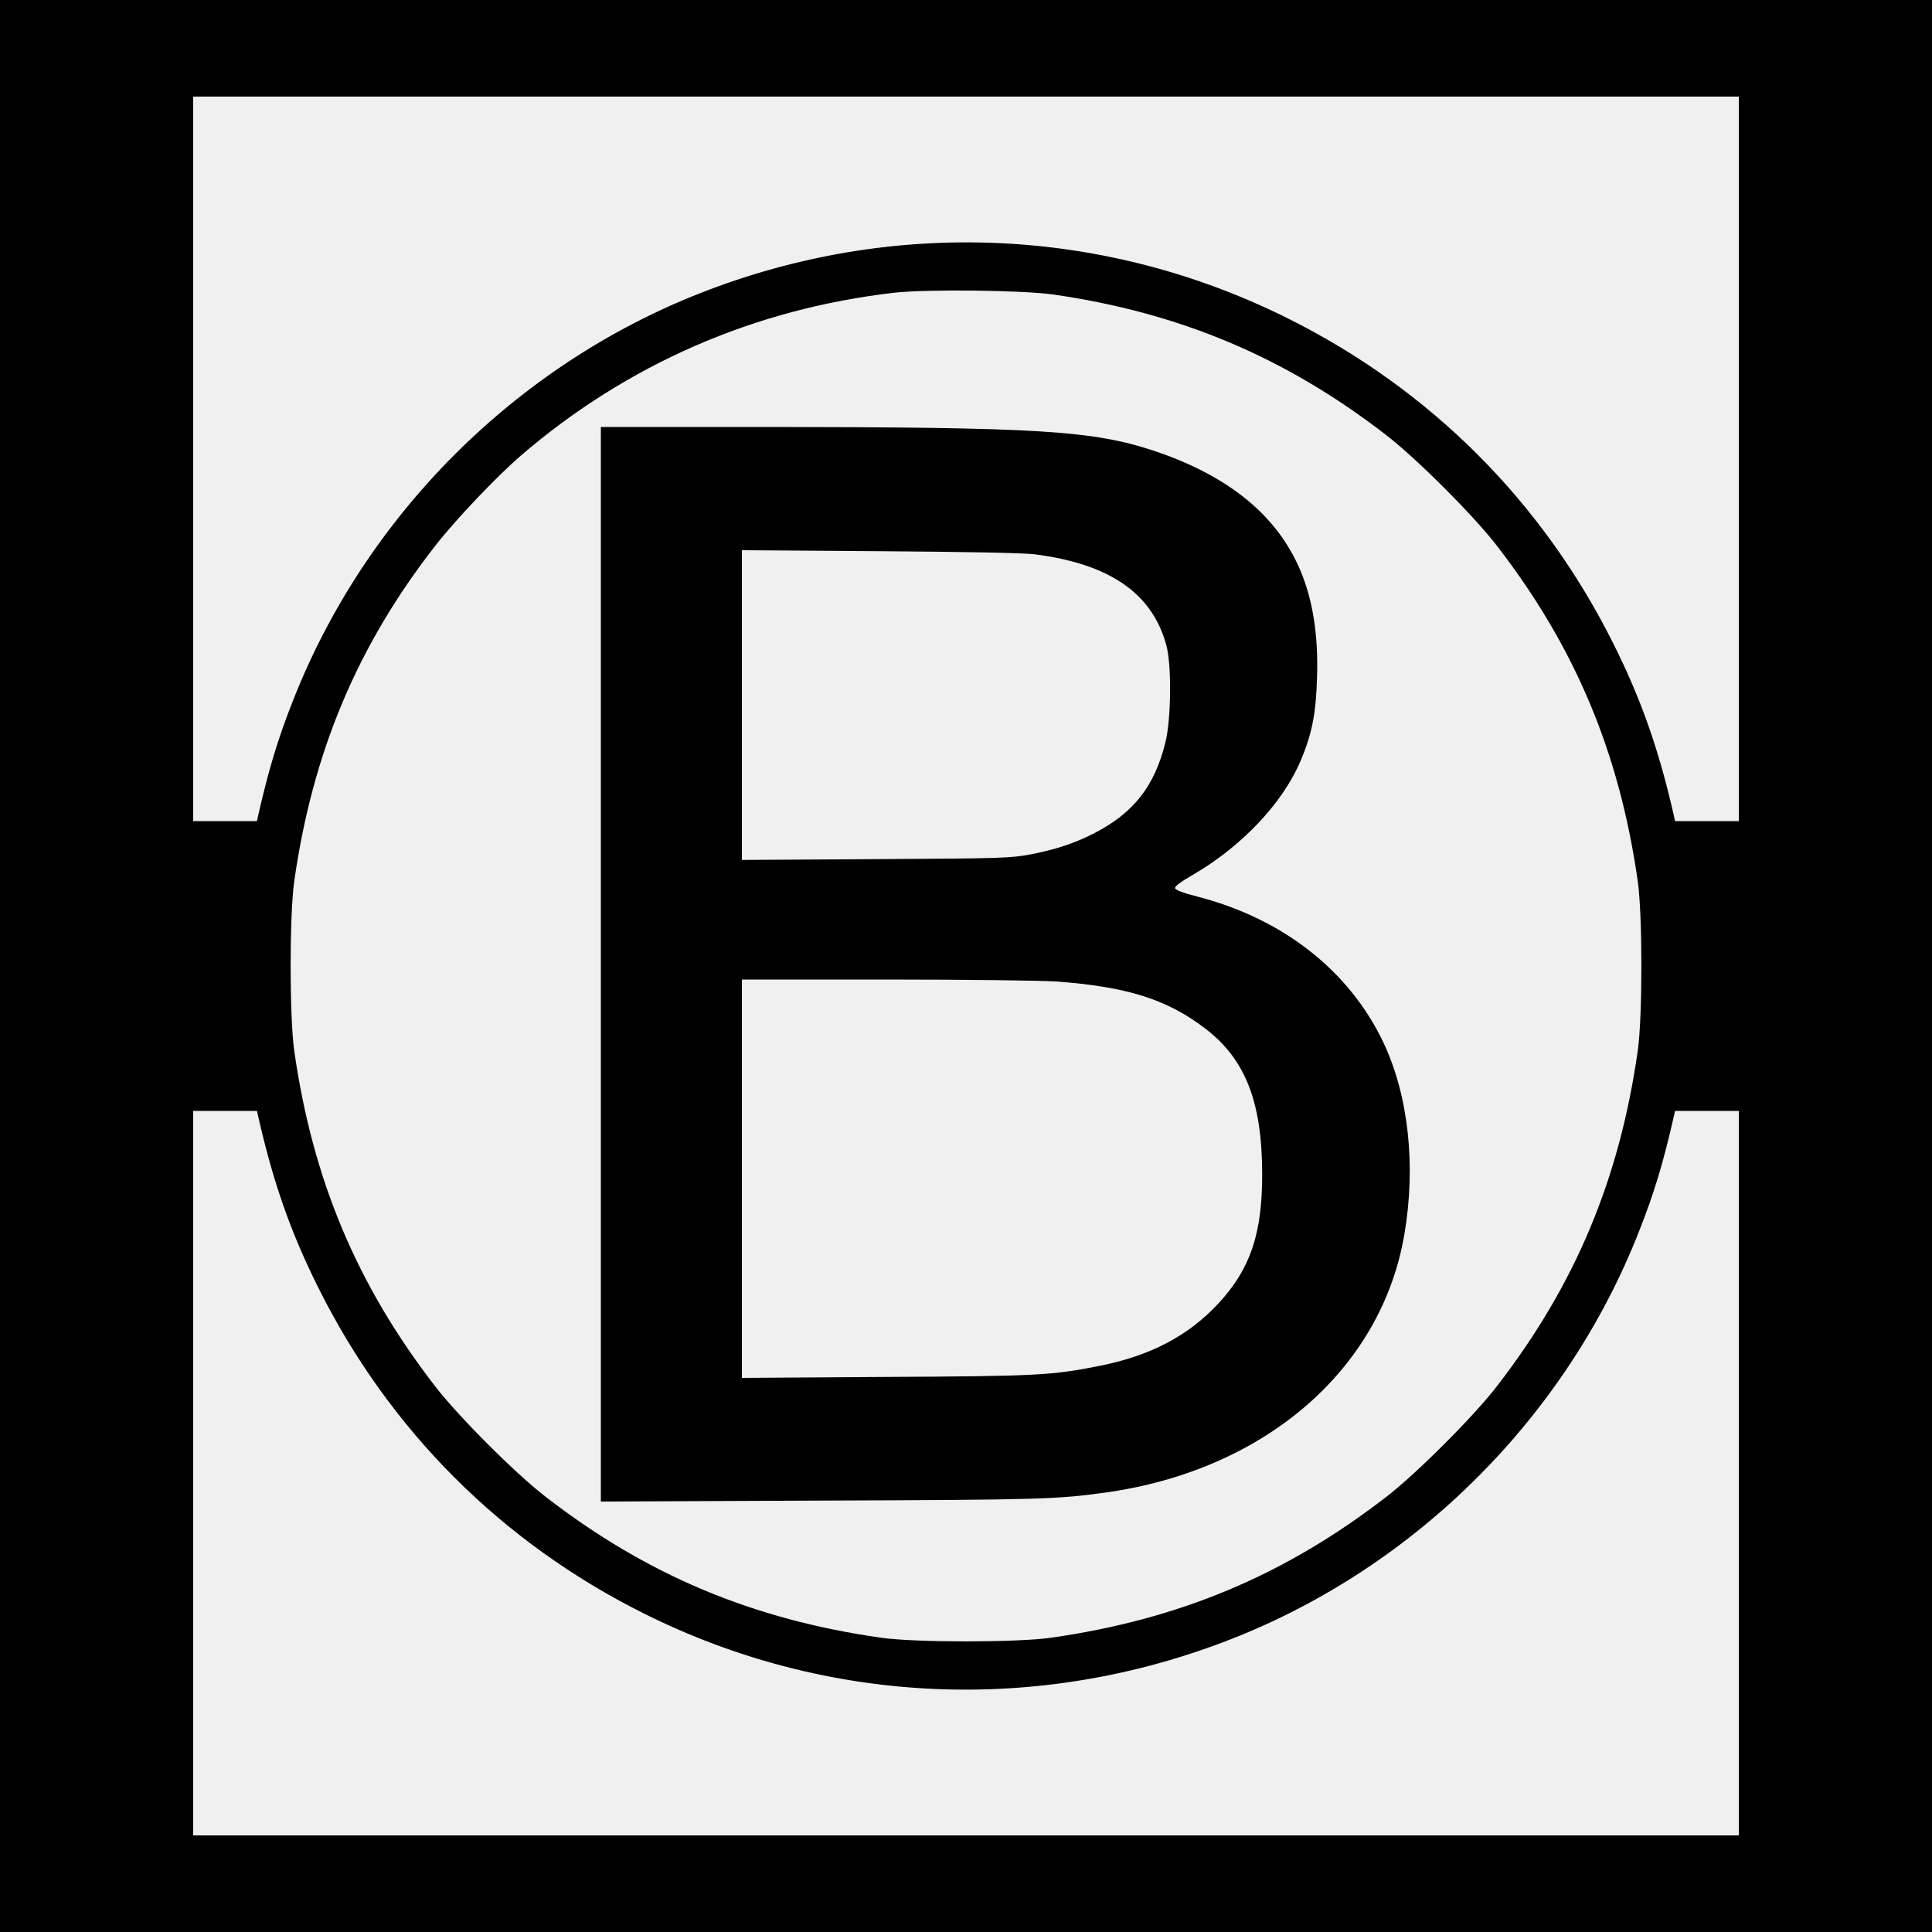
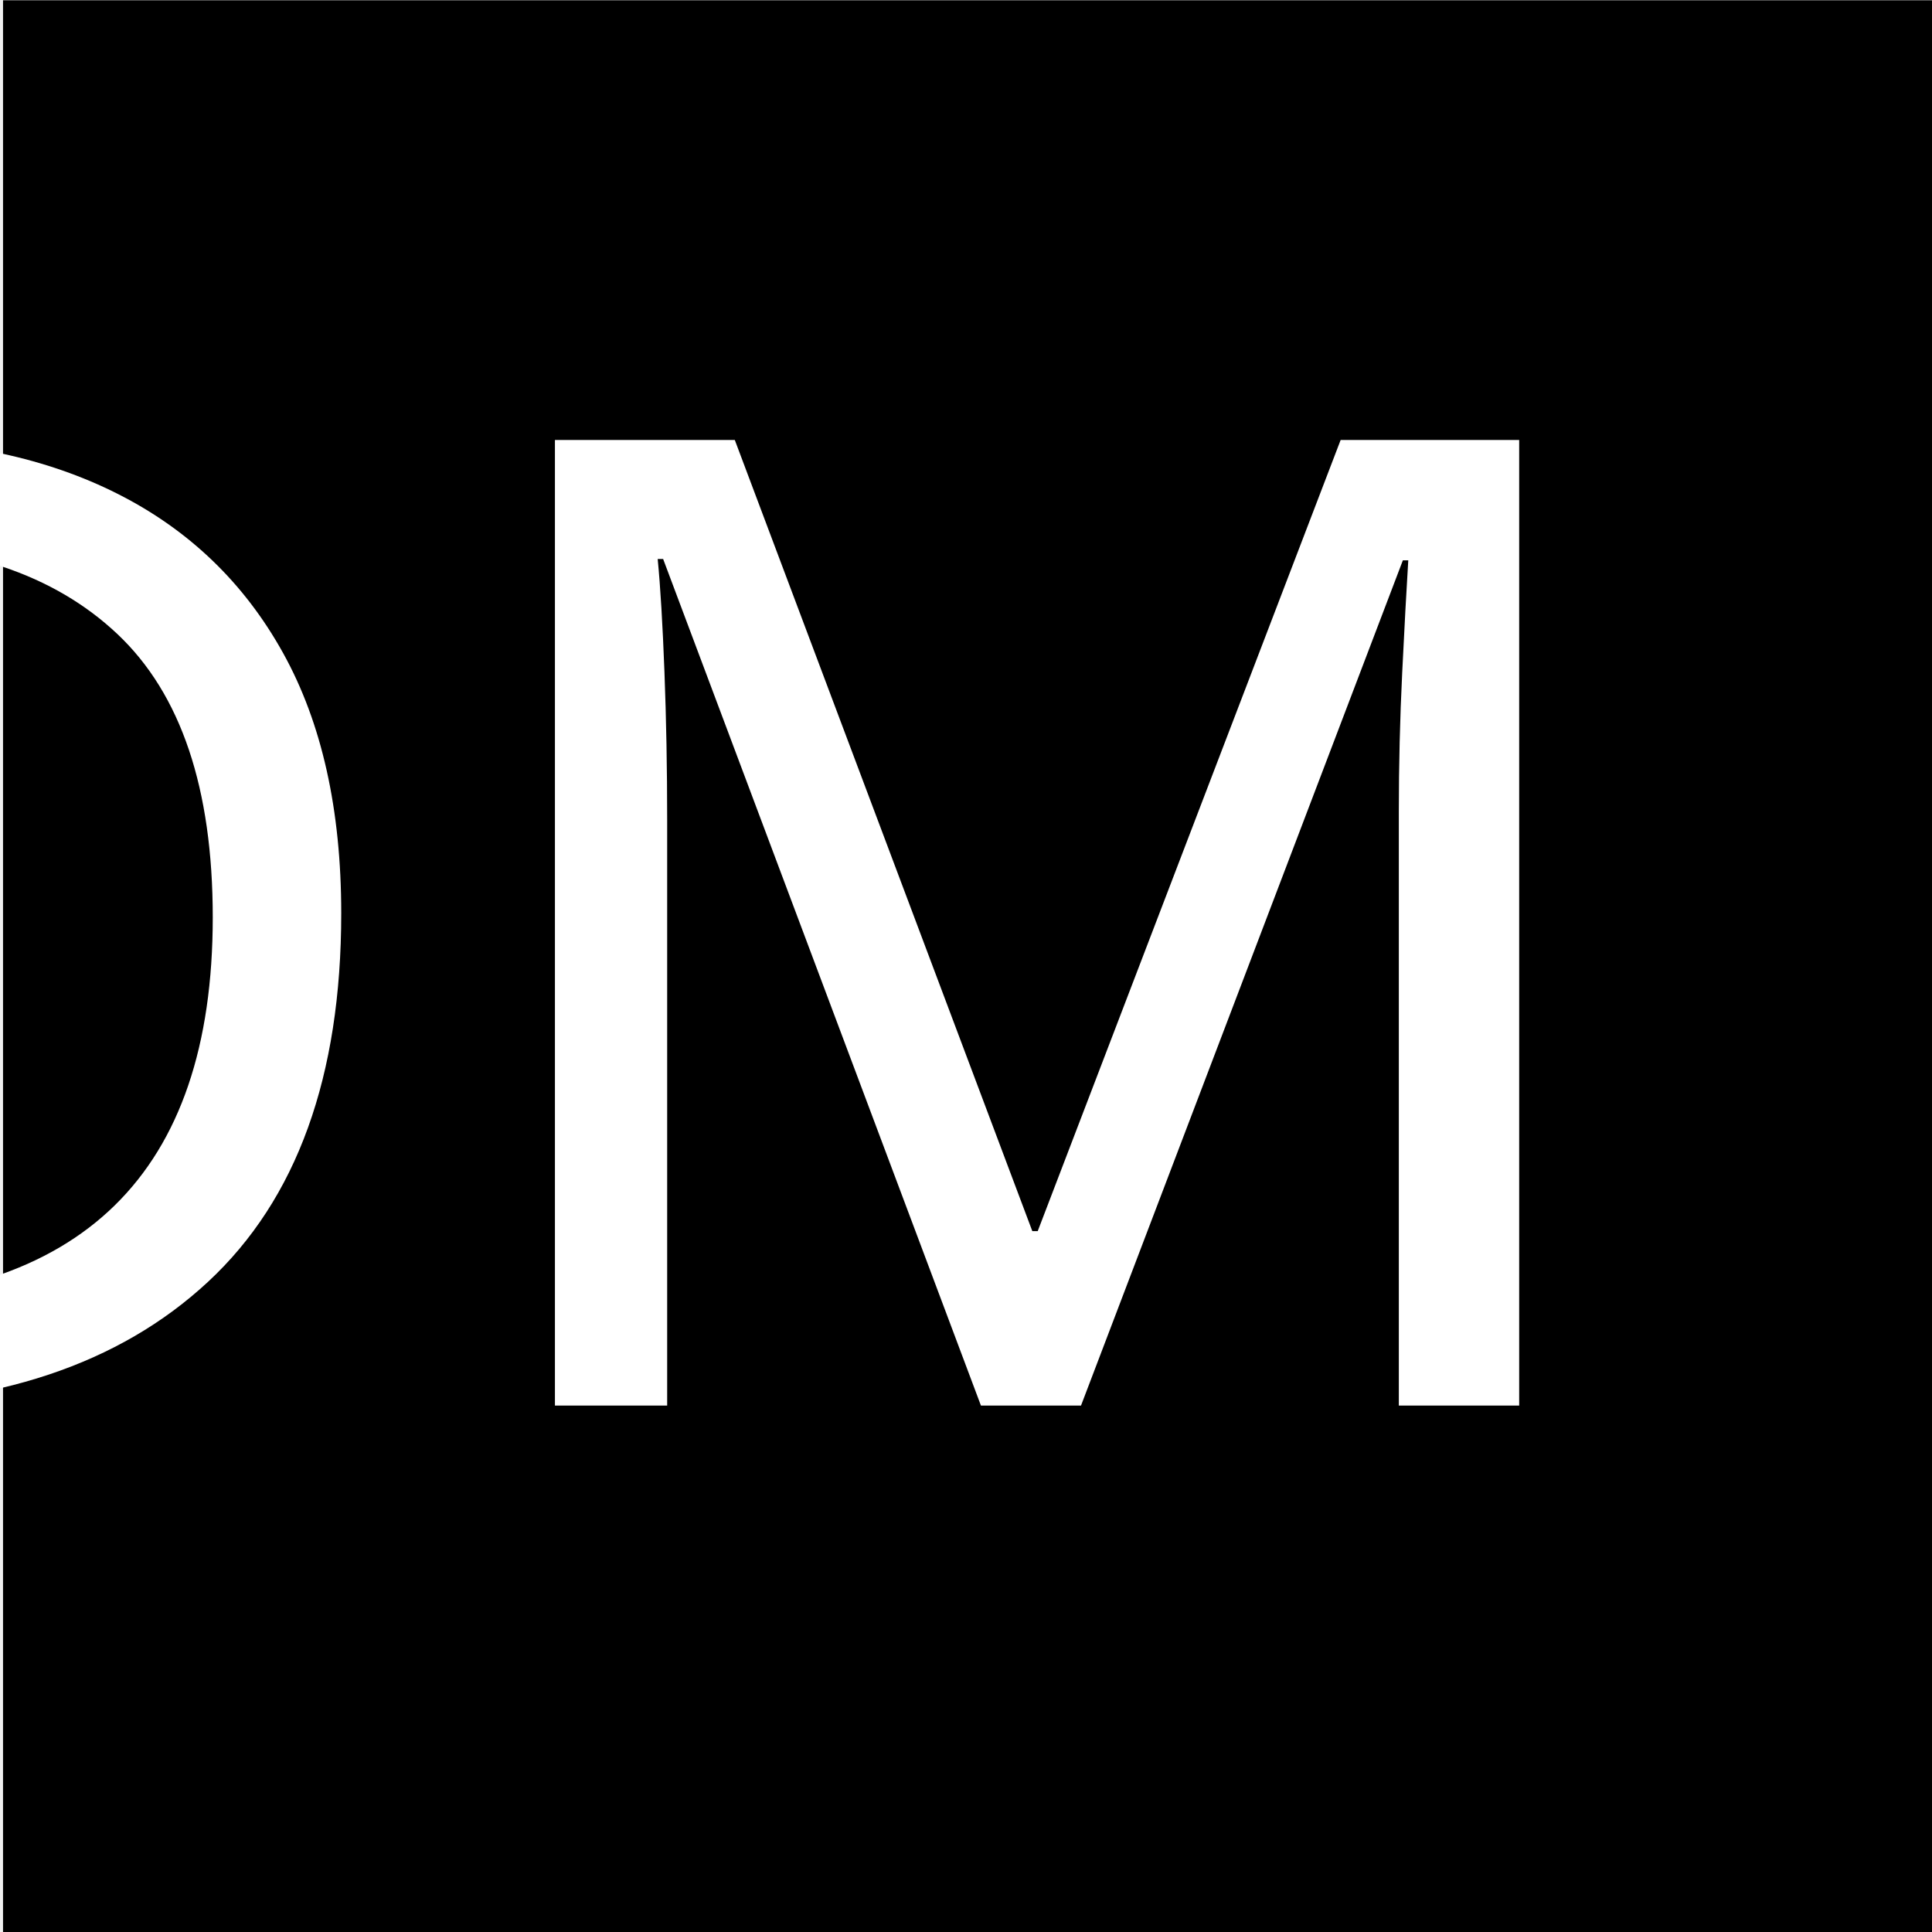
- <svg xmlns="http://www.w3.org/2000/svg" version="1.0" width="1000pt" height="1000pt" viewBox="0 0 1000 1000" preserveAspectRatio="xMidYMid meet">
-   <g transform="translate(0,1000) scale(0.1,-0.1)" fill="#000000" stroke="none">
-     <path d="M0 5000 l0 -5000 5000 0 5000 0 0 5000 0 5000 -5000 0 -5000 0 0 -5000z m9000 2625 l0 -1875 -165 0 -165 0 -6 28 c-79 347 -170 604 -314 892 -367 734 -946 1313 -1680 1680 -953 477 -2049 524 -3045 133 -957 -376 -1732 -1151 -2108 -2108 -79 -200 -126 -356 -181 -597 l-6 -28 -165 0 -165 0 0 1875 0 1875 4000 0 4000 0 0 -1875z m-3551 851 c657 -94 1205 -325 1726 -728 155 -119 454 -418 573 -573 405 -524 634 -1070 729 -1736 25 -177 25 -701 0 -878 -95 -666 -324 -1212 -729 -1736 -119 -155 -418 -454 -573 -573 -524 -405 -1070 -634 -1736 -729 -177 -25 -701 -25 -878 0 -666 95 -1212 324 -1736 729 -155 119 -454 418 -573 573 -405 524 -634 1070 -729 1736 -25 177 -25 701 0 878 95 667 326 1218 729 1735 106 136 316 357 443 467 551 474 1210 761 1935 844 169 19 659 13 819 -9z m-4113 -4253 c79 -348 170 -605 314 -893 367 -734 946 -1313 1680 -1680 953 -477 2049 -524 3045 -133 957 376 1732 1151 2108 2108 79 200 126 356 181 598 l6 27 165 0 165 0 0 -1875 0 -1875 -4000 0 -4000 0 0 1875 0 1875 165 0 165 0 6 -27z" />
-     <path d="M3110 5009 l0 -2781 1143 5 c1140 4 1219 7 1472 42 823 116 1425 637 1544 1336 61 357 21 720 -109 994 -177 372 -521 641 -965 755 -70 18 -111 33 -113 43 -2 9 31 34 89 67 254 147 466 370 560 590 60 141 81 247 86 436 12 384 -86 658 -308 869 -132 125 -311 226 -531 300 -321 107 -601 124 -2010 125 l-858 0 0 -2781z m2245 2122 c390 -50 609 -202 682 -471 28 -101 25 -384 -5 -503 -56 -226 -163 -363 -365 -468 -103 -53 -198 -85 -332 -111 -104 -20 -151 -21 -802 -25 l-693 -4 0 801 0 802 713 -5 c450 -3 745 -9 802 -16z m110 -2211 c368 -27 576 -92 775 -245 207 -159 293 -380 293 -755 0 -307 -62 -489 -226 -666 -156 -168 -350 -270 -612 -323 -250 -50 -324 -54 -1112 -58 l-743 -5 0 1031 0 1031 743 0 c408 0 805 -5 882 -10z" />
+ <svg xmlns="http://www.w3.org/2000/svg" version="1.0" width="1000pt" height="1000pt" viewBox="0 0 1000 1000" preserveAspectRatio="xMidYMid meet" id="svg8">
+   <defs id="defs12" />
+   <g id="g10599">
+     <rect style="fill:#000000;stroke-width:0.75" id="rect116" width="1003.59" height="1005.704" x="1.569" y="0.143" />
+     <text xml:space="preserve" style="font-size:700px;font-family:Ani;-inkscape-font-specification:Ani;text-align:center;text-anchor:middle;fill:#000000;stroke-width:0.75" x="508.774" y="727.523" id="text4982">
+       <tspan id="tspan4980" style="font-style:normal;font-variant:normal;font-weight:normal;font-stretch:normal;font-size:700px;font-family:'Erbos Draco 1st NBP';-inkscape-font-specification:'Erbos Draco 1st NBP';fill:#ffffff;stroke-width:0.75" x="508.774" y="727.523">BDM</tspan>
+     </text>
  </g>
</svg>
